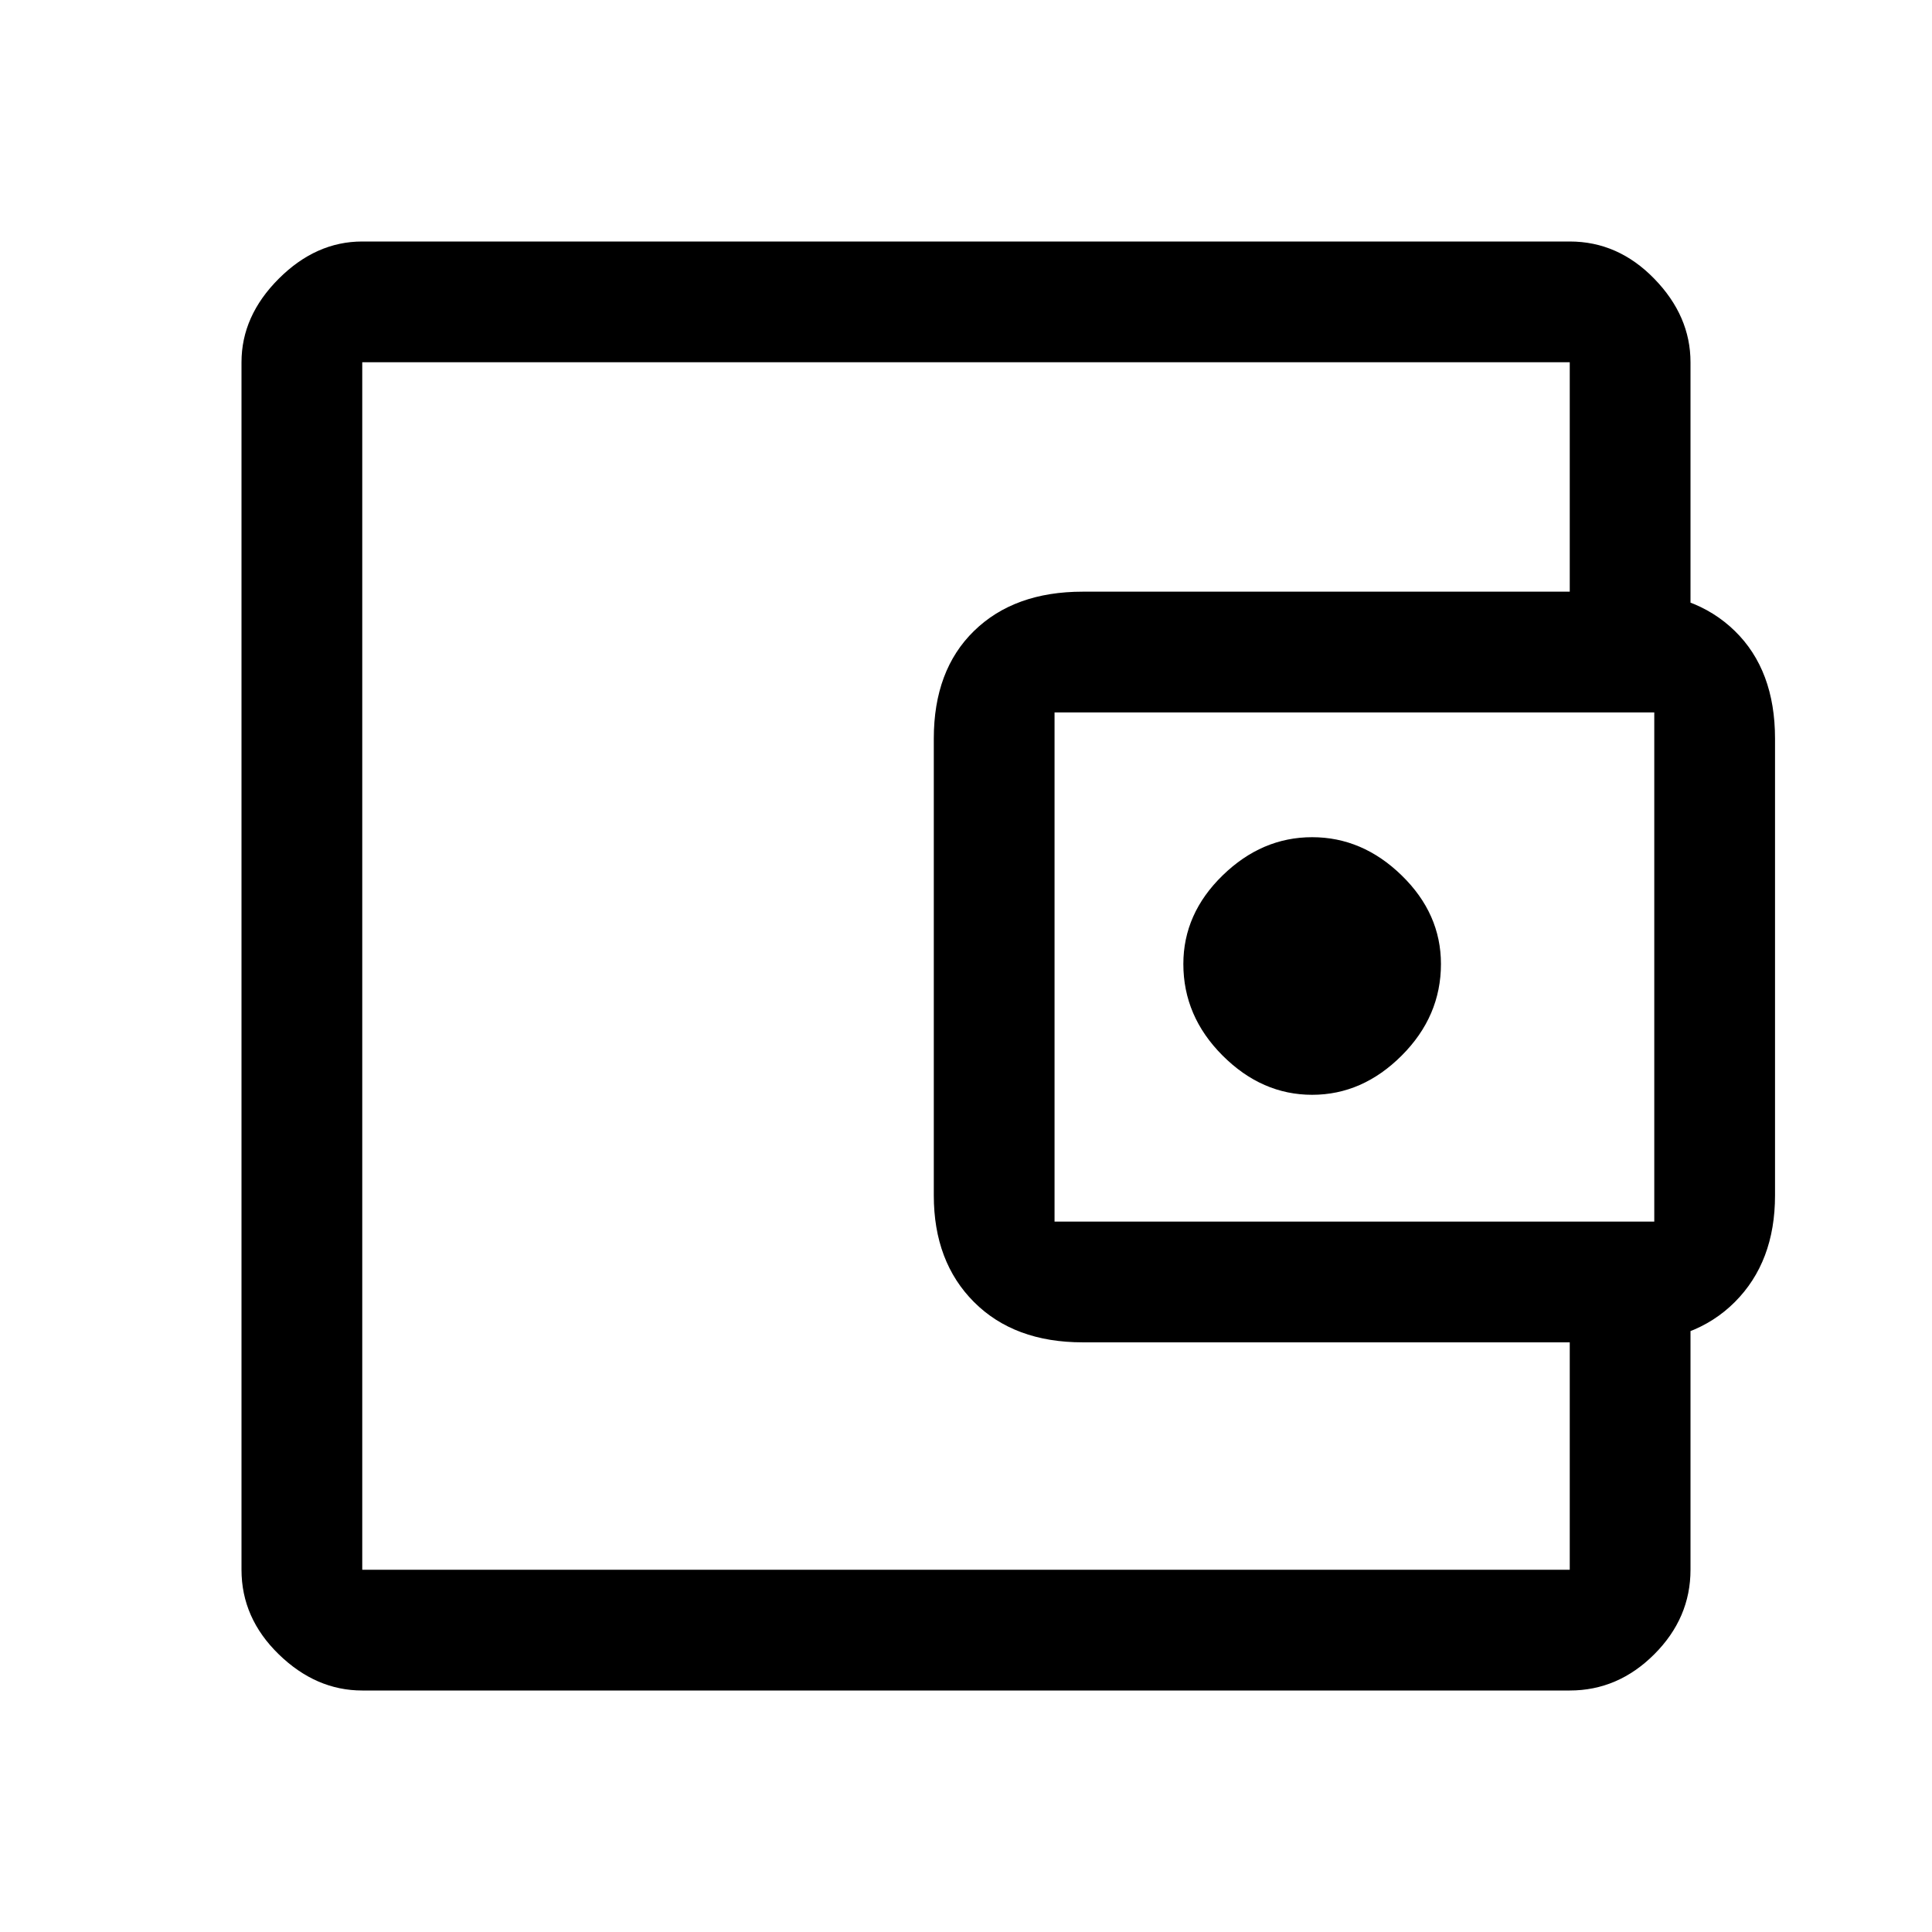
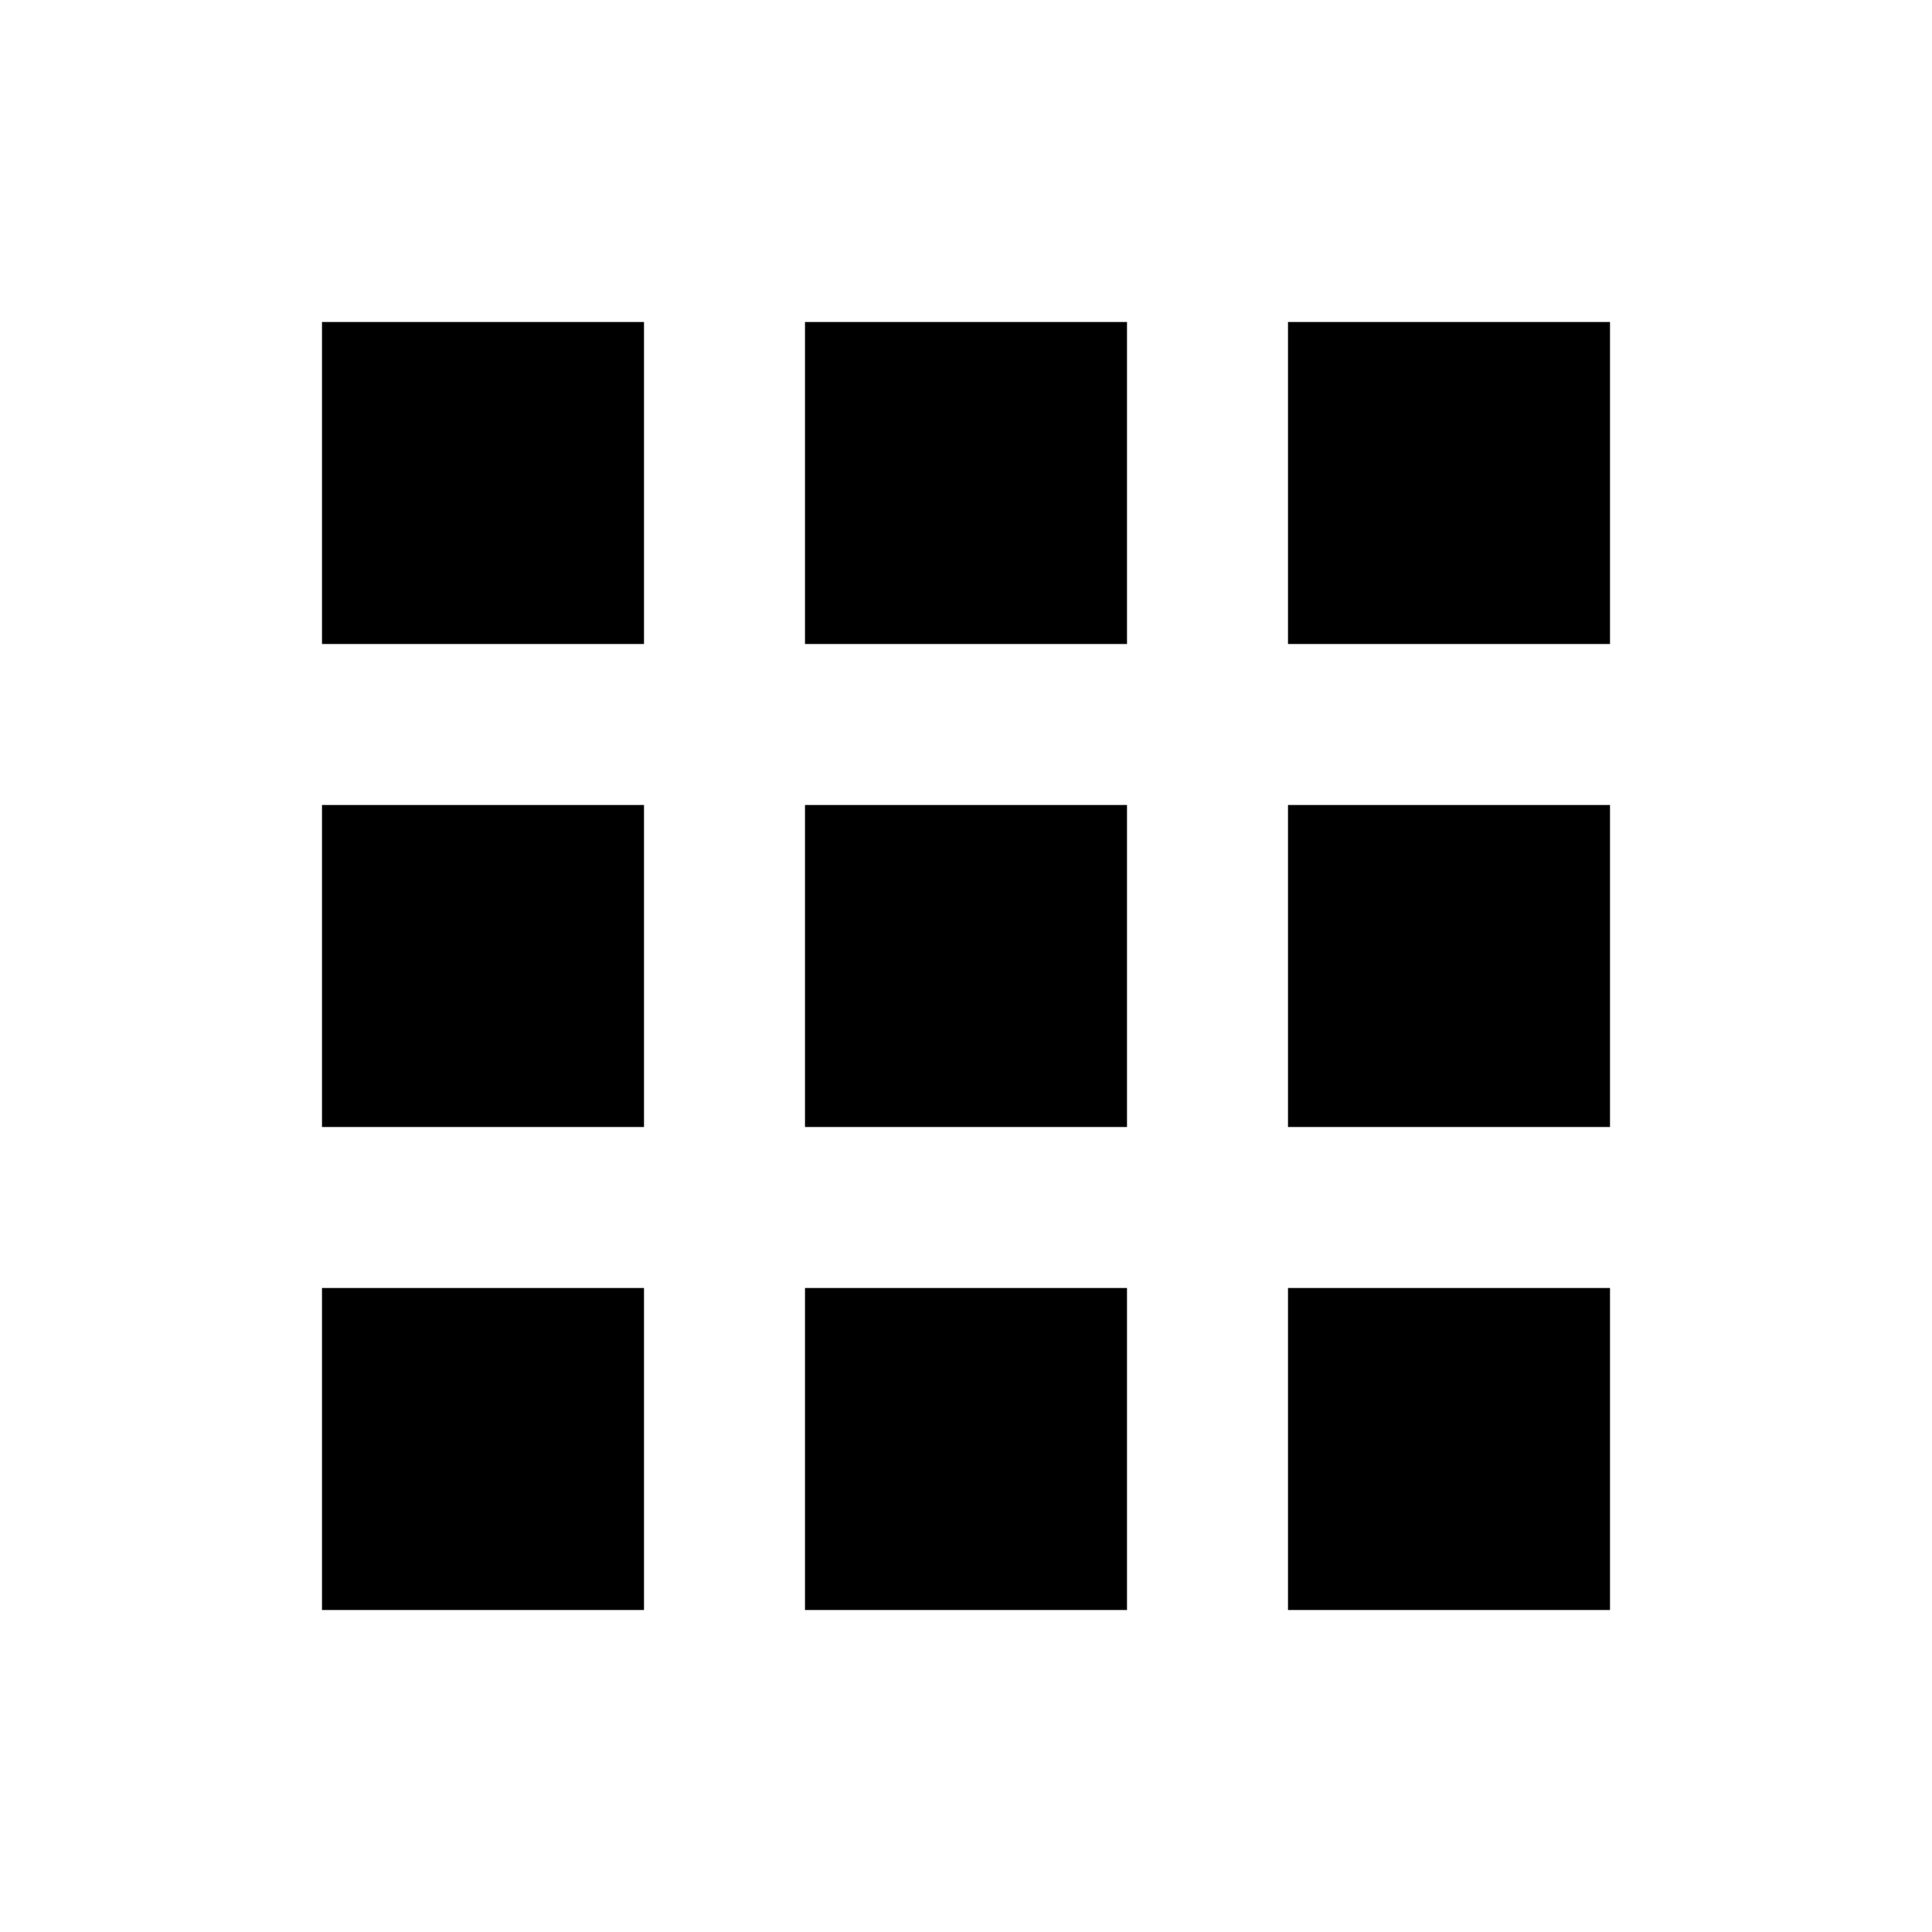
- <svg xmlns="http://www.w3.org/2000/svg" height="48" width="48">
-   <path d="M32.6 27.2q1.25 0 2.225-.975.975-.975.975-2.275 0-1.25-.975-2.2-.975-.95-2.225-.95t-2.225.95q-.975.95-.975 2.2 0 1.3.975 2.275.975.975 2.225.975ZM9 36.35V39 9 36.35ZM9 42q-1.15 0-2.075-.9Q6 40.2 6 39V9q0-1.15.925-2.075Q7.85 6 9 6h30q1.2 0 2.1.925Q42 7.85 42 9v6.7h-3V9H9v30h30v-6.65h3V39q0 1.2-.9 2.1-.9.9-2.1.9Zm17.9-8.65q-1.7 0-2.7-1-1-1-1-2.65V18.35q0-1.7 1-2.675 1-.975 2.7-.975h13.5q1.7 0 2.7.975 1 .975 1 2.675V29.7q0 1.65-1 2.65t-2.7 1Zm14.2-3V17.7H26.2v12.65Z" />
+ <svg xmlns="http://www.w3.org/2000/svg" height="24px" viewBox="0 0 24 24" width="24px">
+   <path d="M0 0h24v24H0V0z" fill="none" />
+   <path d="M4 8h4V4H4v4zm6 12h4v-4h-4v4zm-6 0h4v-4H4v4zm0-6h4v-4H4v4zm6 0h4v-4h-4v4zm6-10v4h4V4h-4zm-6 4h4V4h-4v4zm6 6h4v-4h-4v4zm0 6h4v-4h-4v4z" />
</svg>
